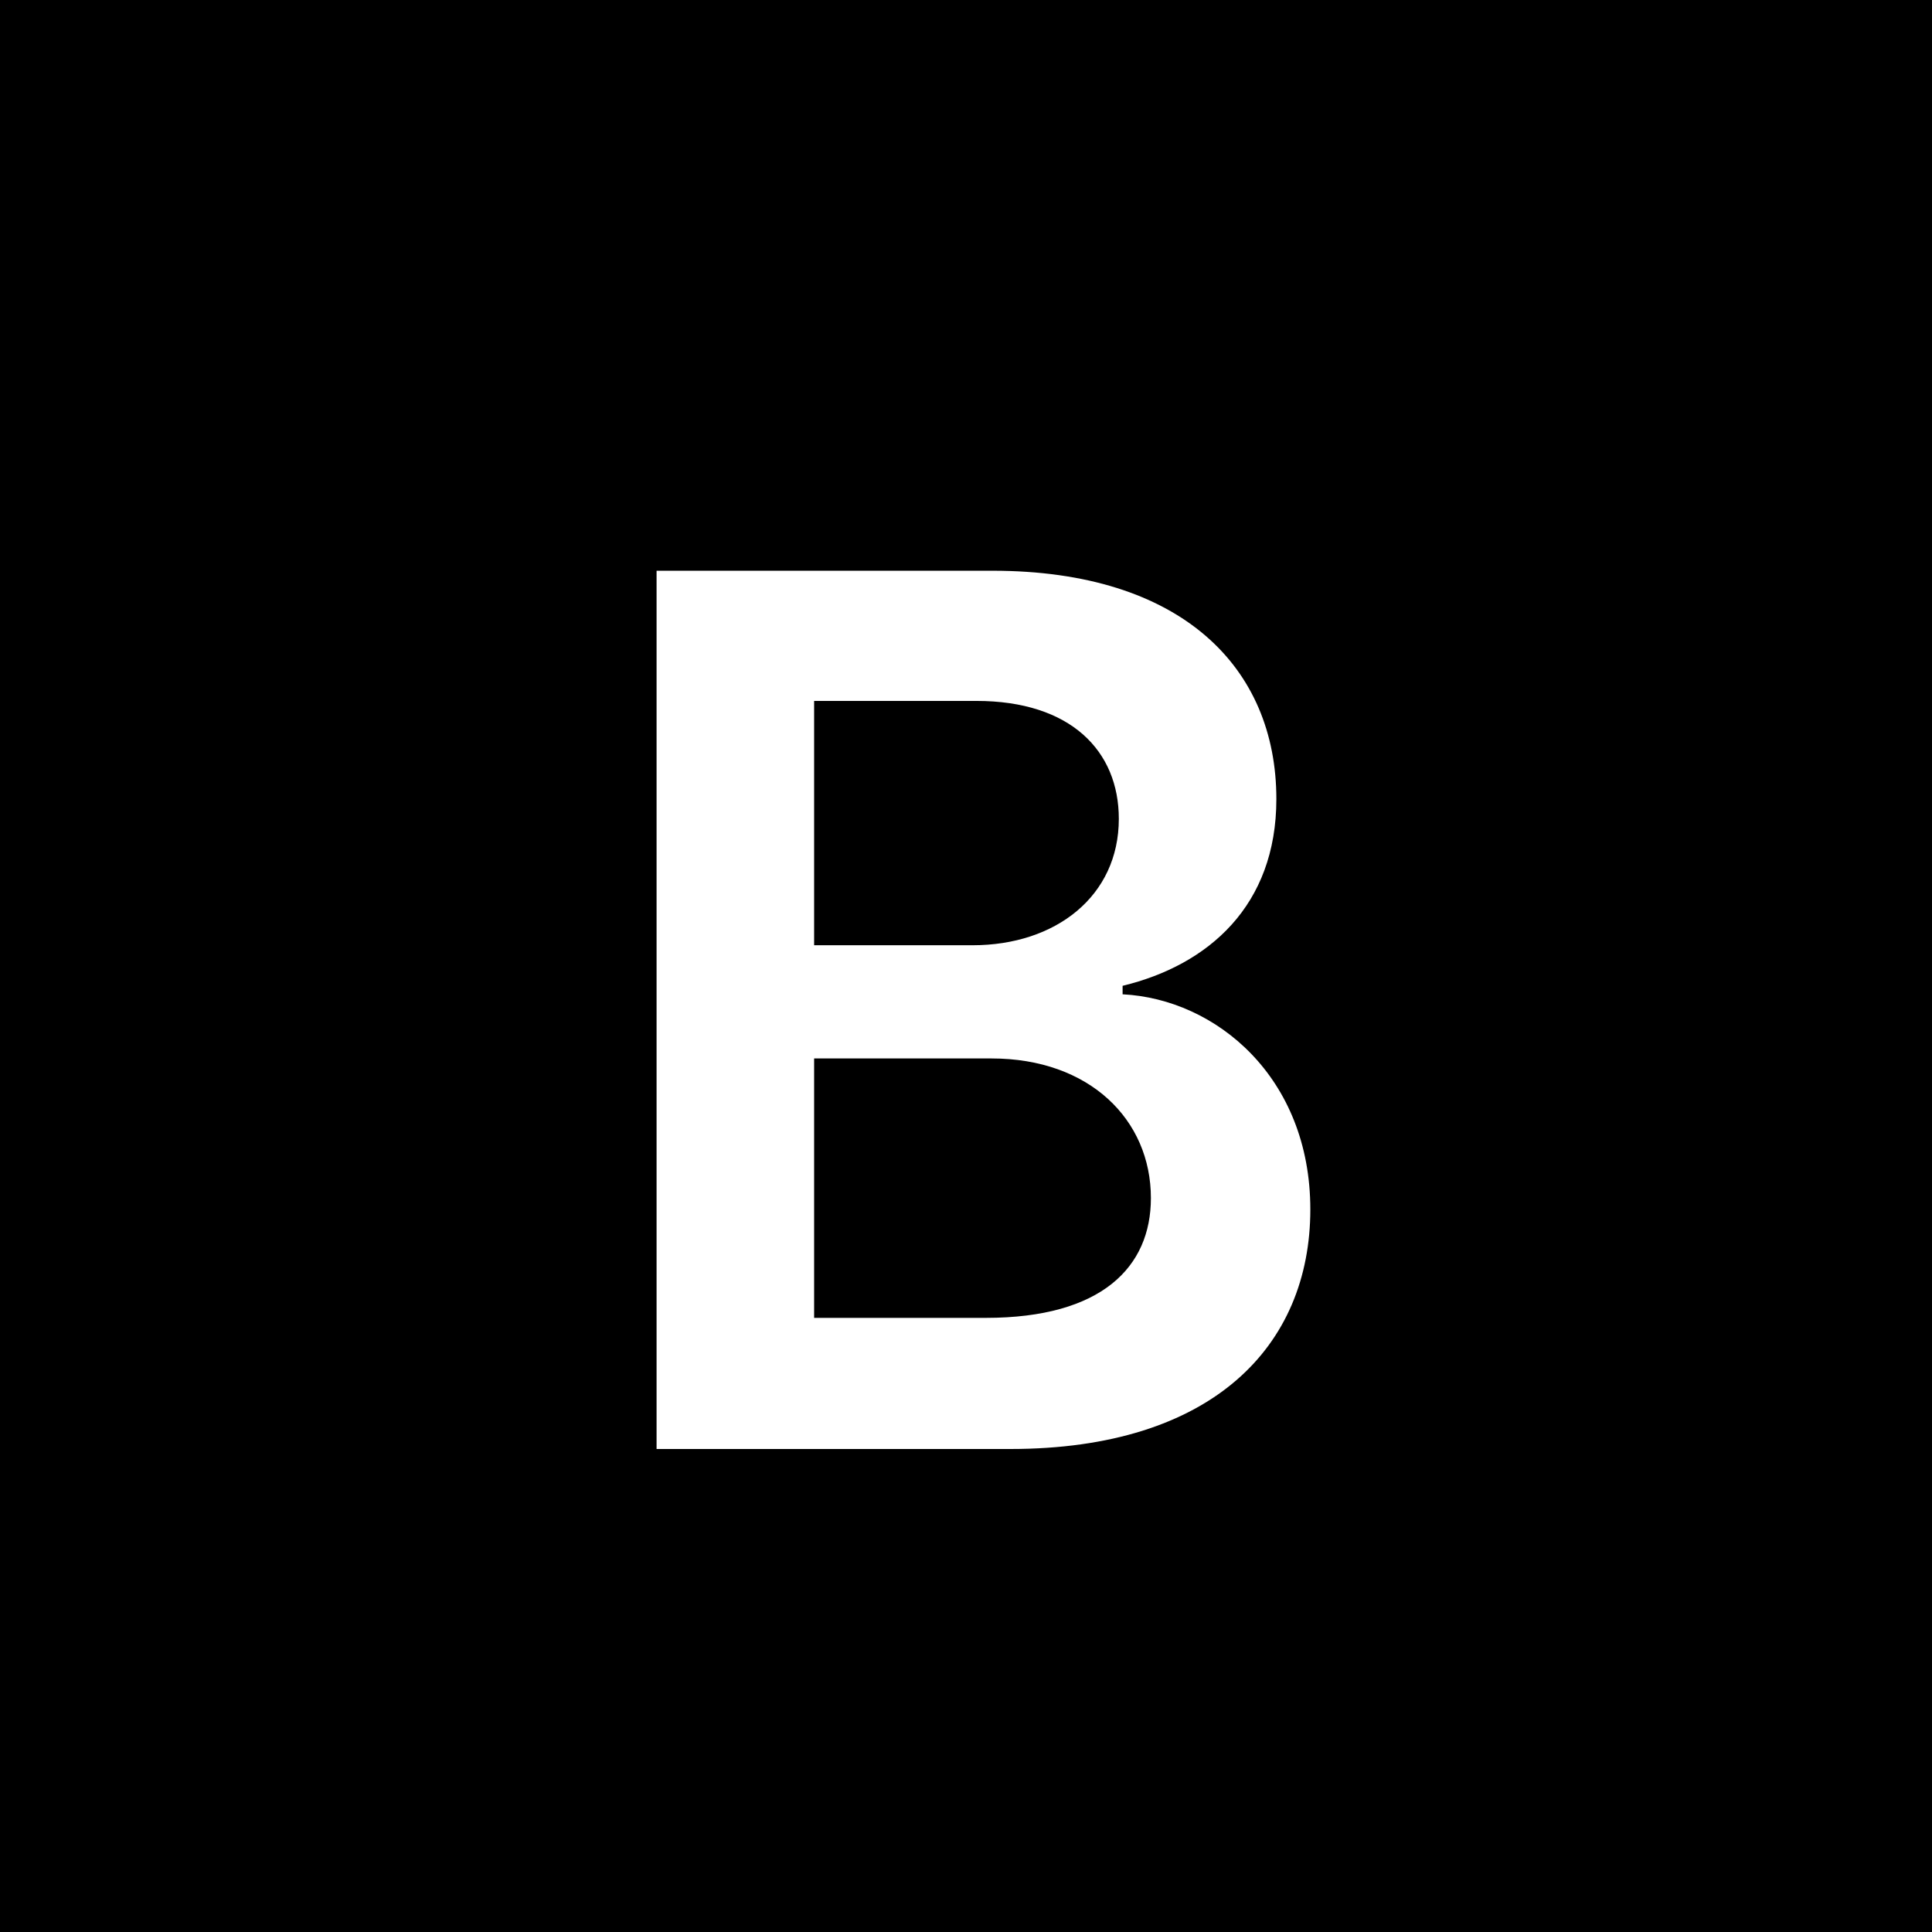
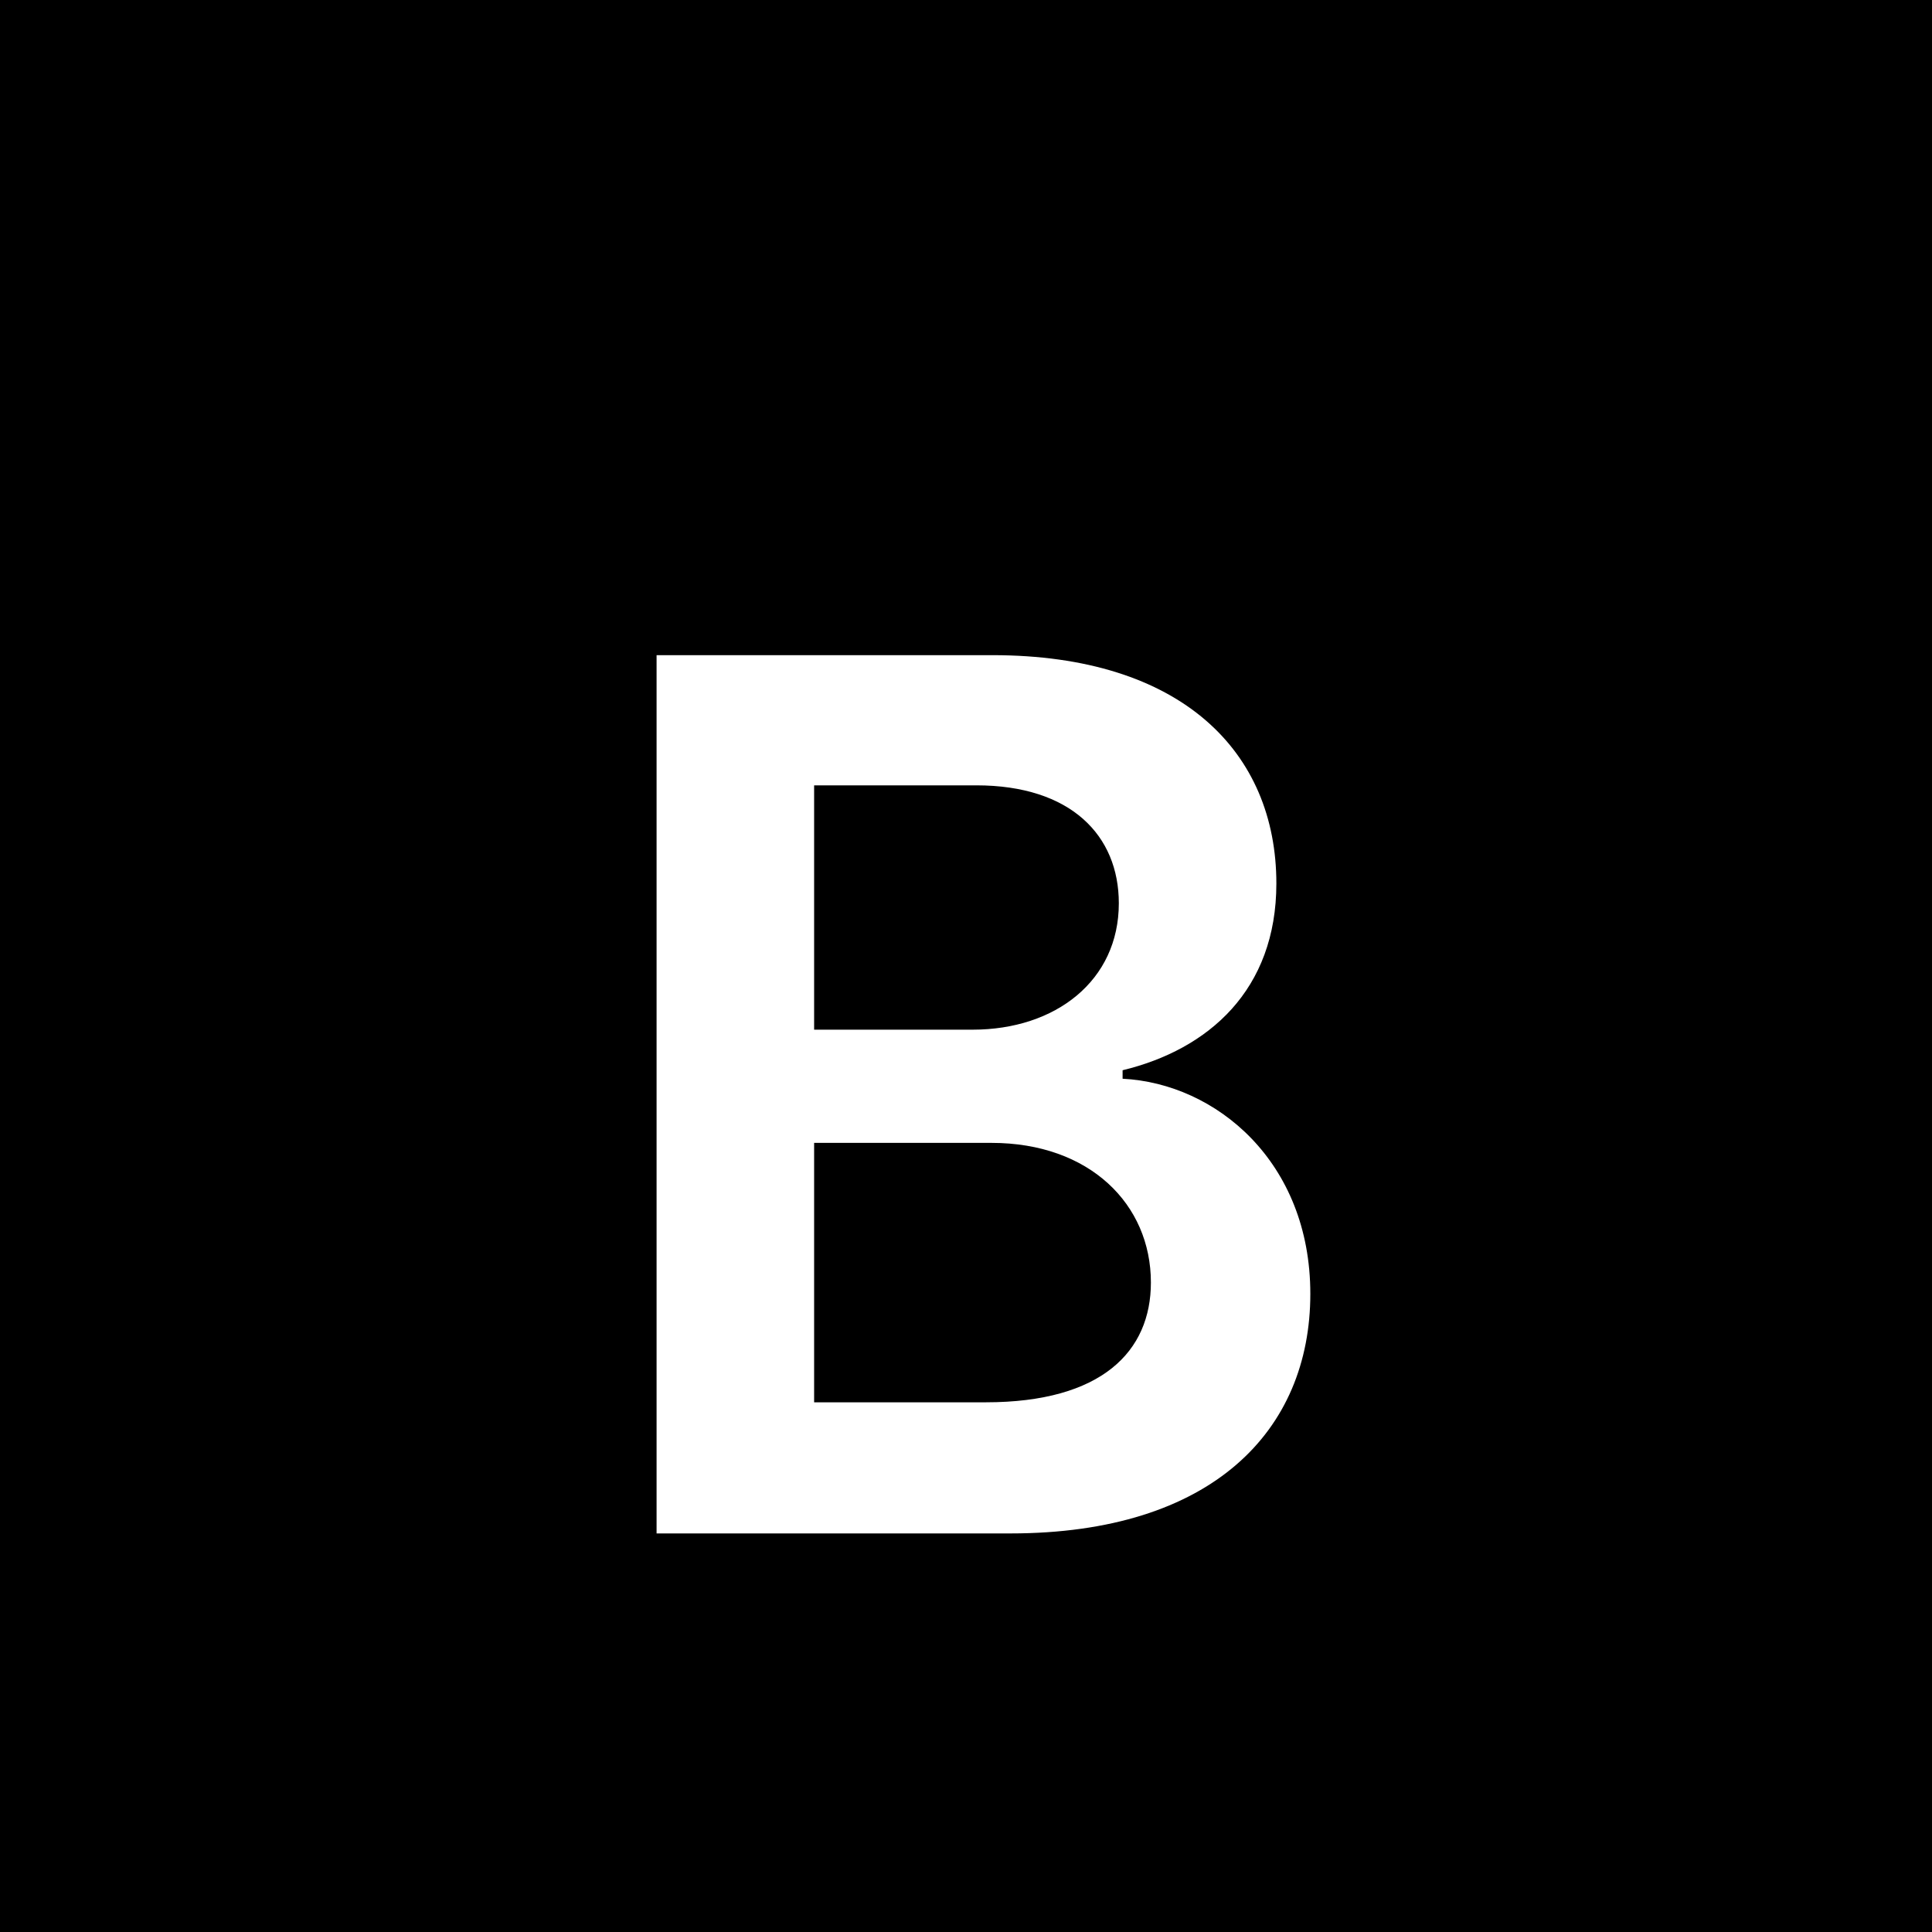
<svg xmlns="http://www.w3.org/2000/svg" viewBox="0 0 32 32">
  <rect width="32" height="32" fill="black" />
-   <text x="16" y="24" font-family="system-ui, -apple-system, sans-serif" font-size="20" font-weight="600" text-anchor="middle" fill="white">B</text>
+   <text x="16" y="18" font-family="system-ui, -apple-system, sans-serif" font-size="20" font-weight="600" text-anchor="middle" dominant-baseline="middle" fill="white">B</text>
</svg>
